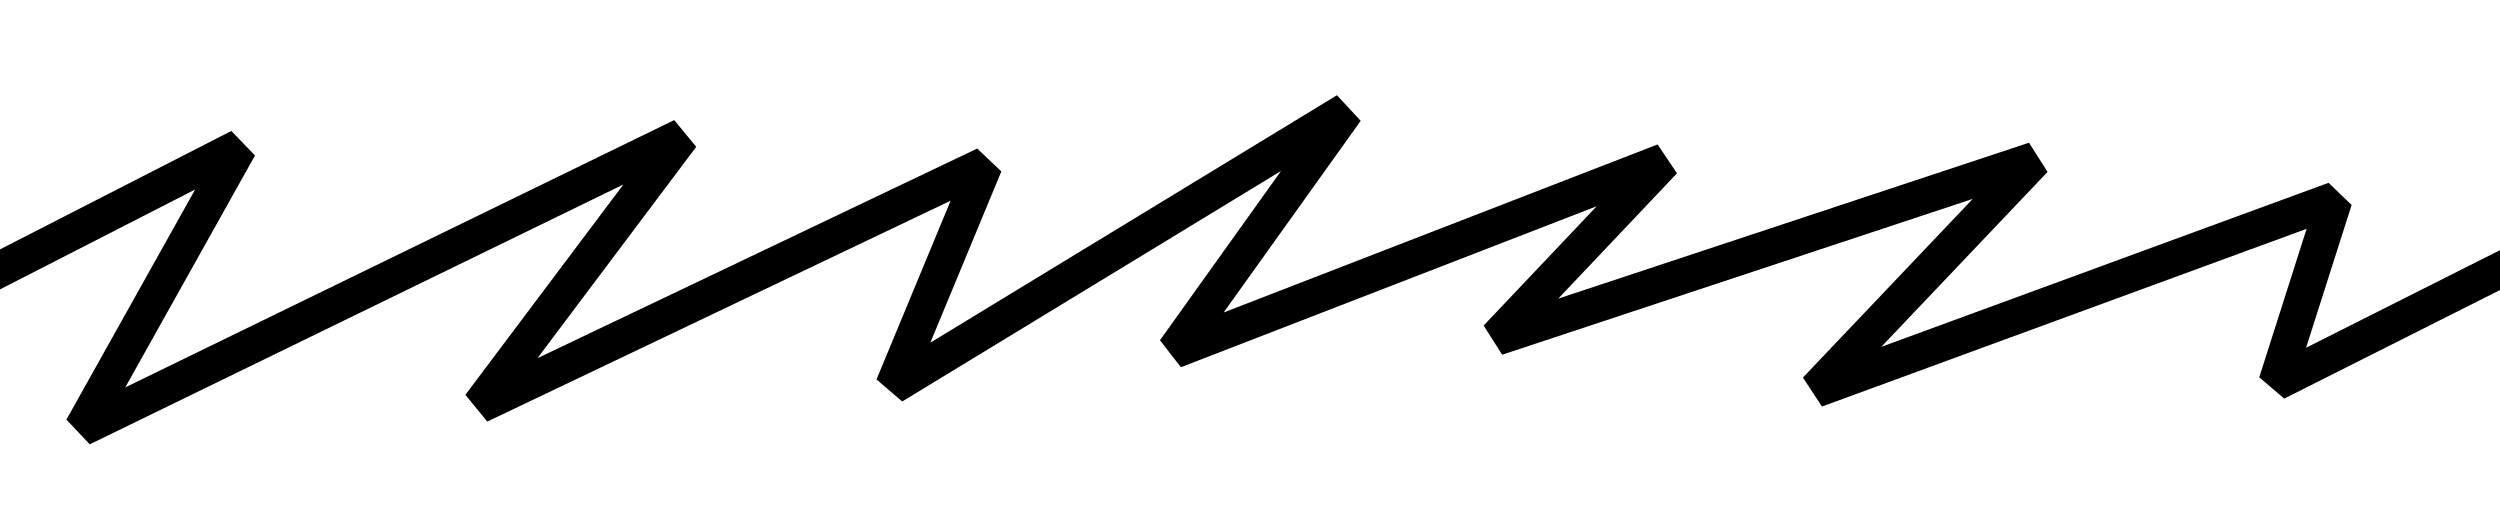
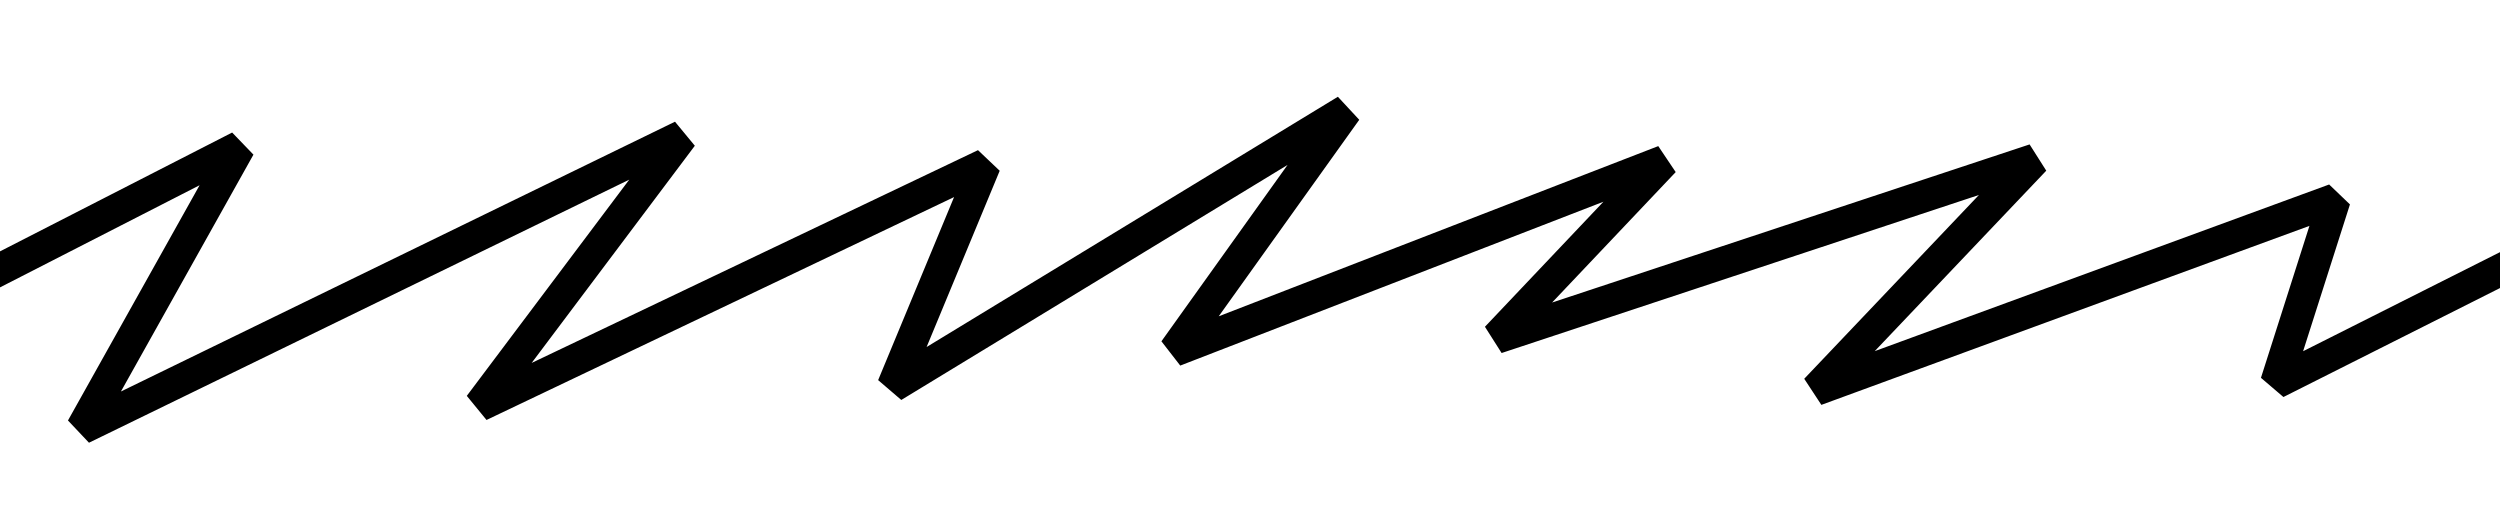
<svg xmlns="http://www.w3.org/2000/svg" role="presentation" aria-hidden="true" xml:space="preserve" fill-rule="evenodd" stroke-linecap="square" stroke-miterlimit="1.5" clip-rule="evenodd" viewBox="0 0 3508 709">
-   <path fill="none" stroke="#000" stroke-width="50" d="m0 378 336-172-221 395 842-410-284 378 709-338-129 311 636-387-241 337 687-266-235 248 755-250-307 323 728-267-82 257 316-159" />
+   <path fill="none" stroke="#000" stroke-width="45" d="m0 378 336-172-221 395 842-410-284 378 709-338-129 311 636-387-241 337 687-266-235 248 755-250-307 323 728-267-82 257 316-159" />
</svg>
